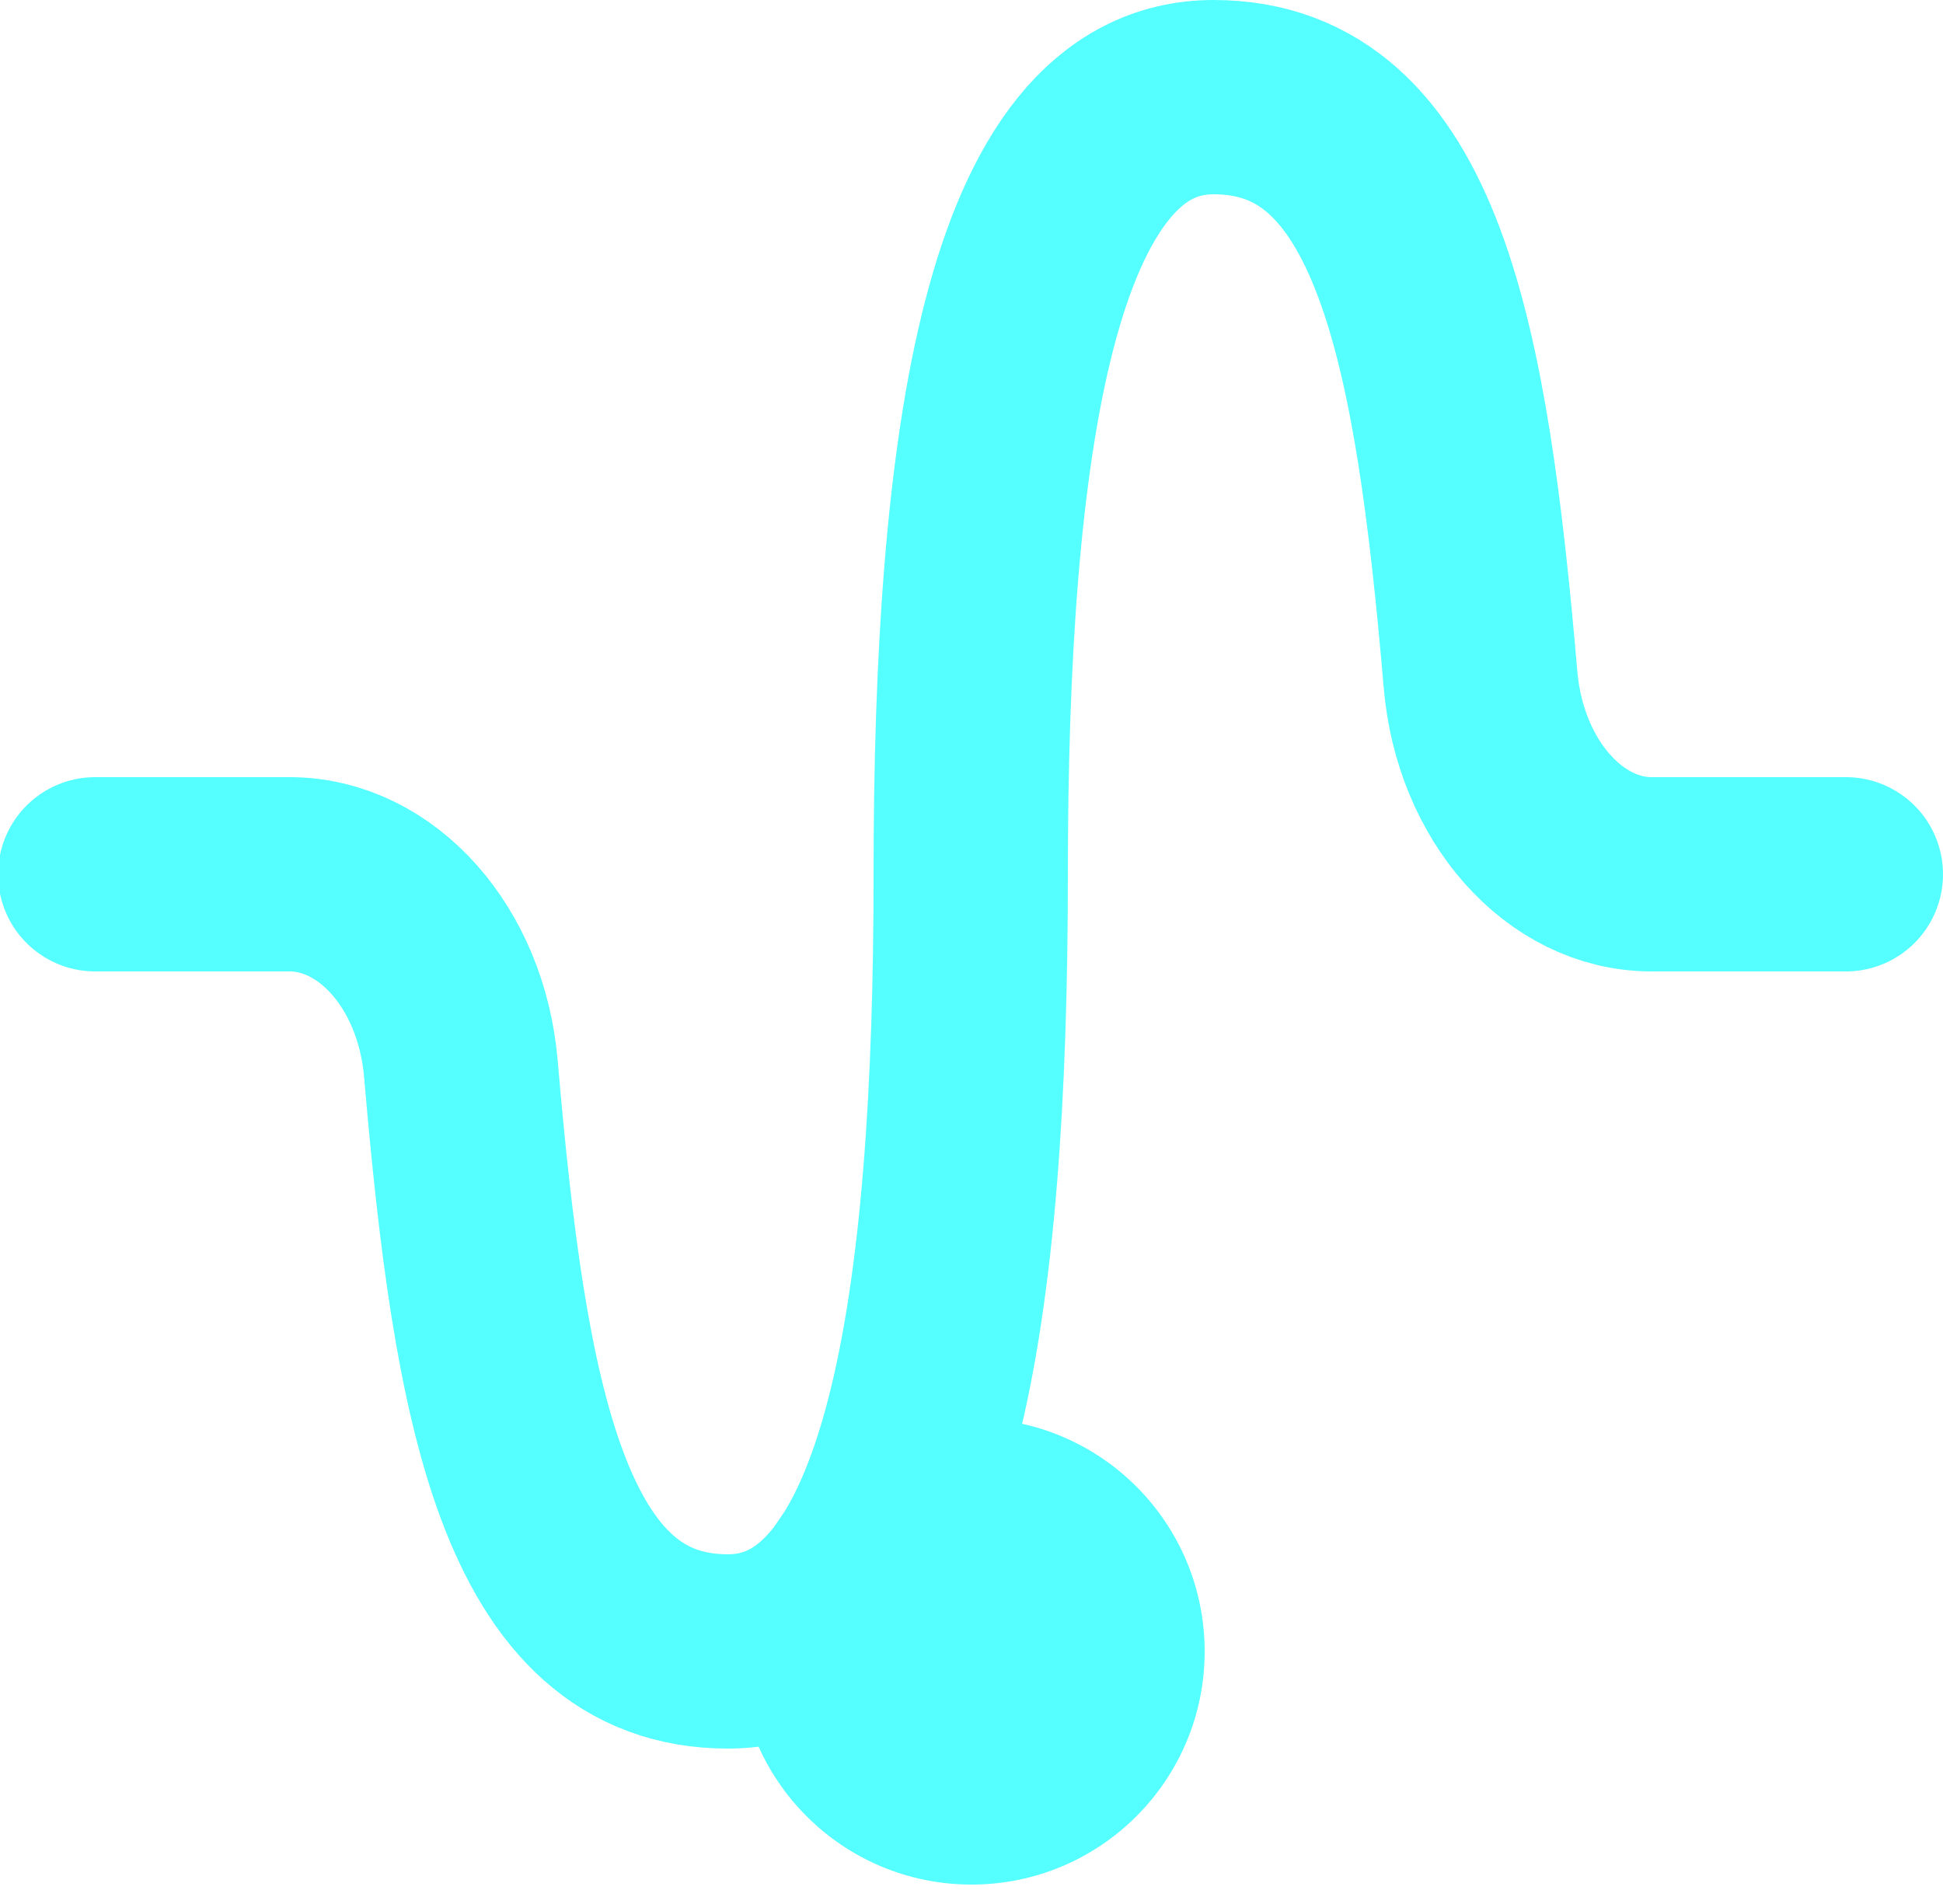
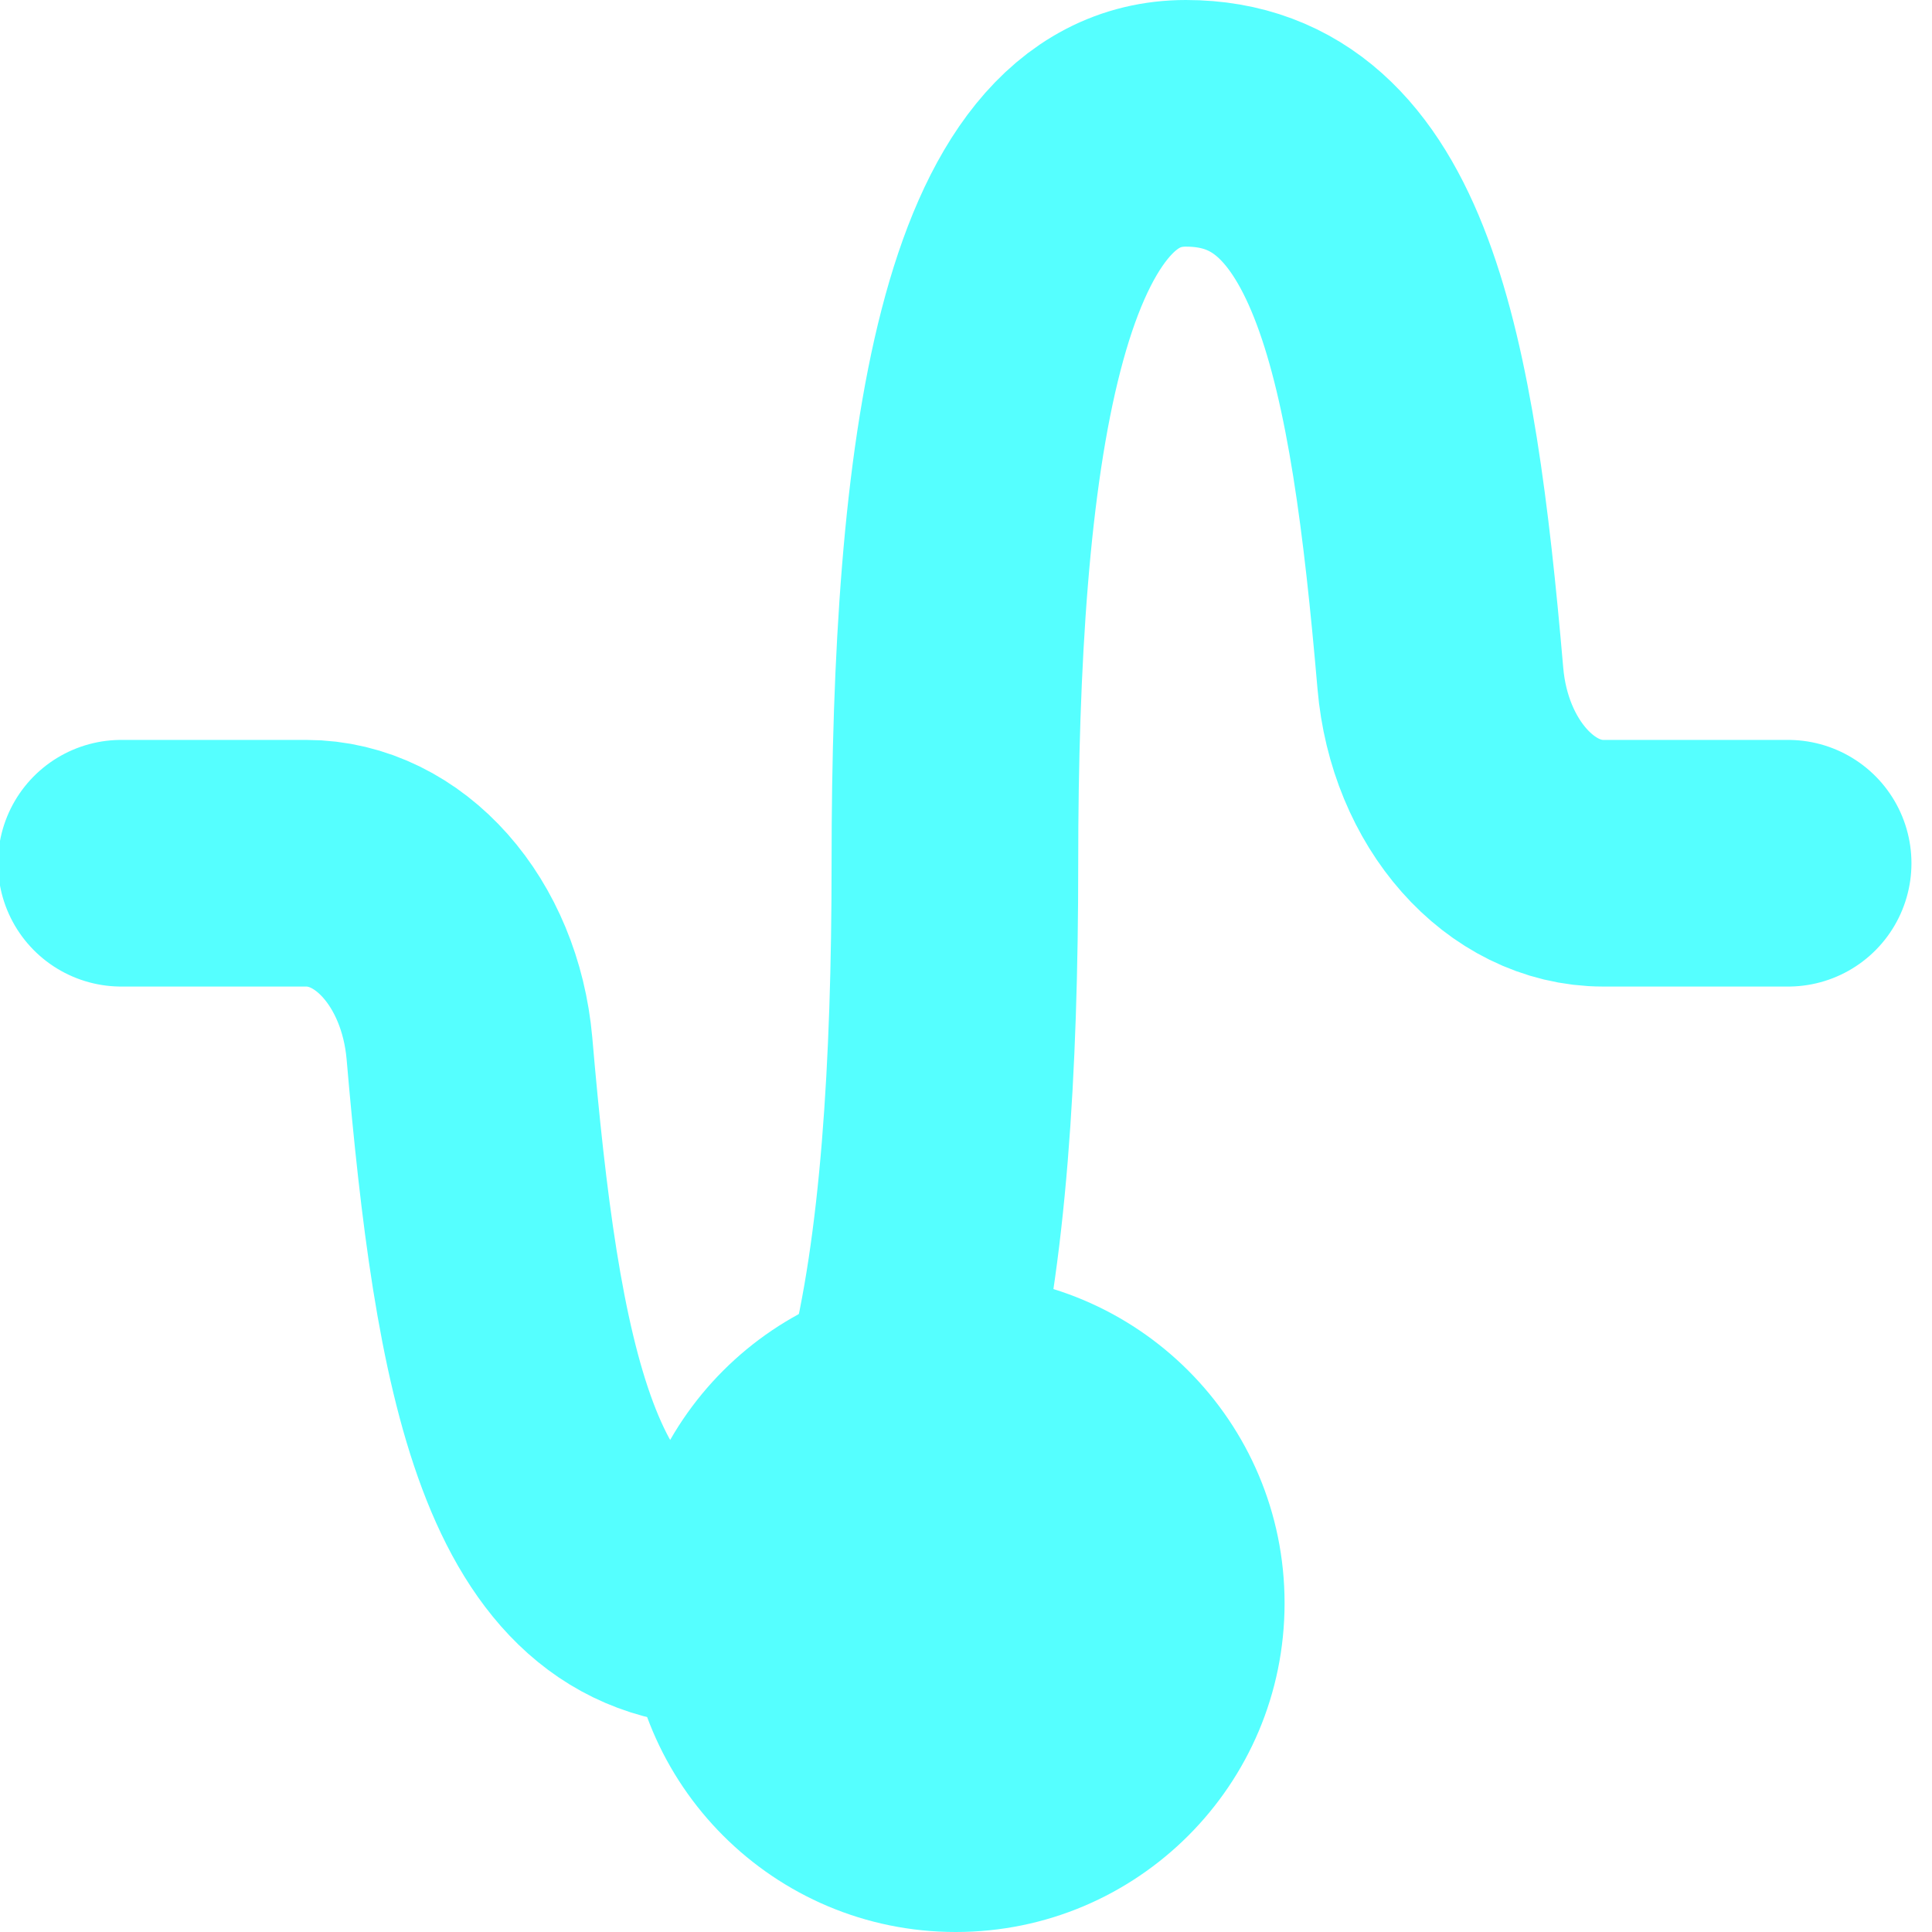
- <svg xmlns="http://www.w3.org/2000/svg" width="50" height="49" viewBox="0 0 50 49">
-   <path d="M47.5 22.5h-5c-2.23 0 -4.15 -2.14 -4.4 -5c-0.74 -8.62 -1.87 -15 -6.87 -15s-6.25 8.96 -6.25 20s-1.25 20 -6.25 20s-6.13 -6.37 -6.87 -15c-0.25 -2.87 -2.17 -5 -4.41 -5h-5" fill="none" stroke="#55FFFF" stroke-width="5" stroke-linecap="round" stroke-linejoin="round" />
-   <circle cx="25" cy="42.5" r="6" fill="#55FFFF" />
+ <svg xmlns="http://www.w3.org/2000/svg" width="47" height="47" viewBox="0 0 47 47">
+   <path d="M43.5 21h-4.5c-2.01 0 -3.74 -1.93 -3.96 -4.5c-0.67 -7.76 -1.69 -13.5 -6.19 -13.5s-5.62 8.06 -5.62 18s-1.12 18 -5.62 18s-5.52 -5.73 -6.19 -13.5c-0.23 -2.58 -1.95 -4.5 -3.97 -4.5h-4.5" fill="none" stroke="#55FFFF" stroke-width="6" stroke-linecap="round" stroke-linejoin="round" />
+   <circle cx="23.25" cy="39" r="8" fill="#55FFFF" />
</svg>
